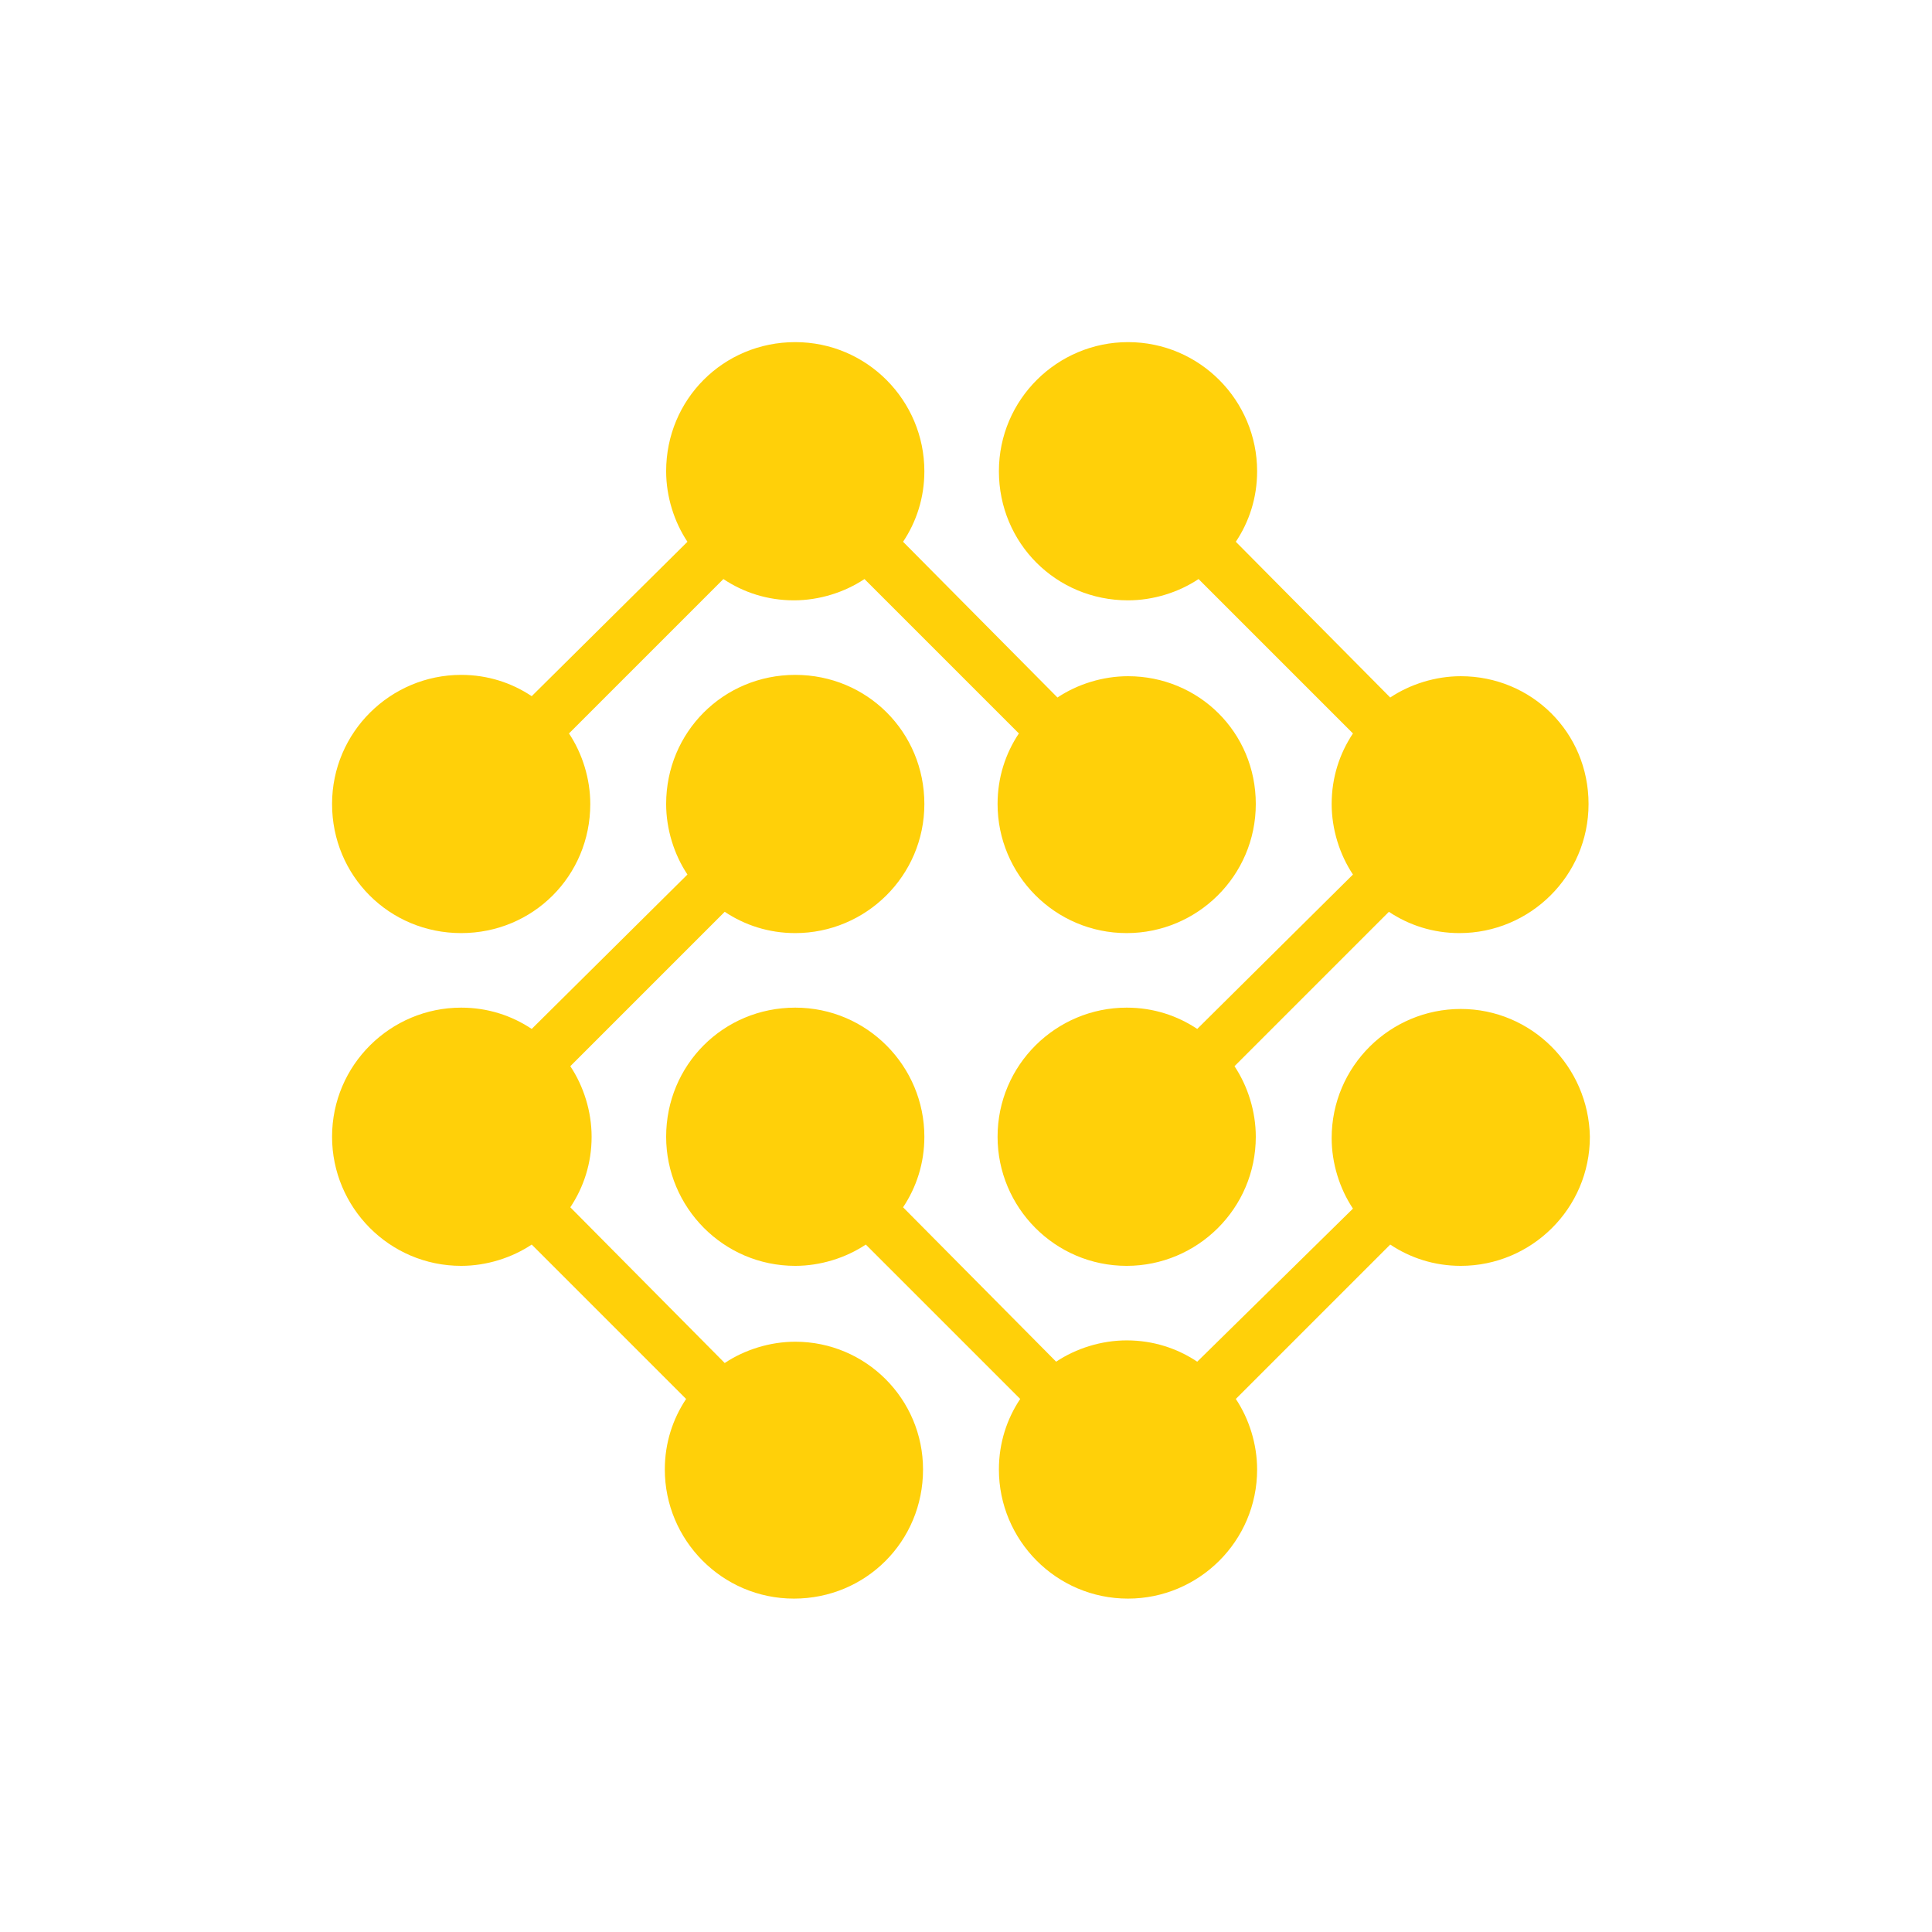
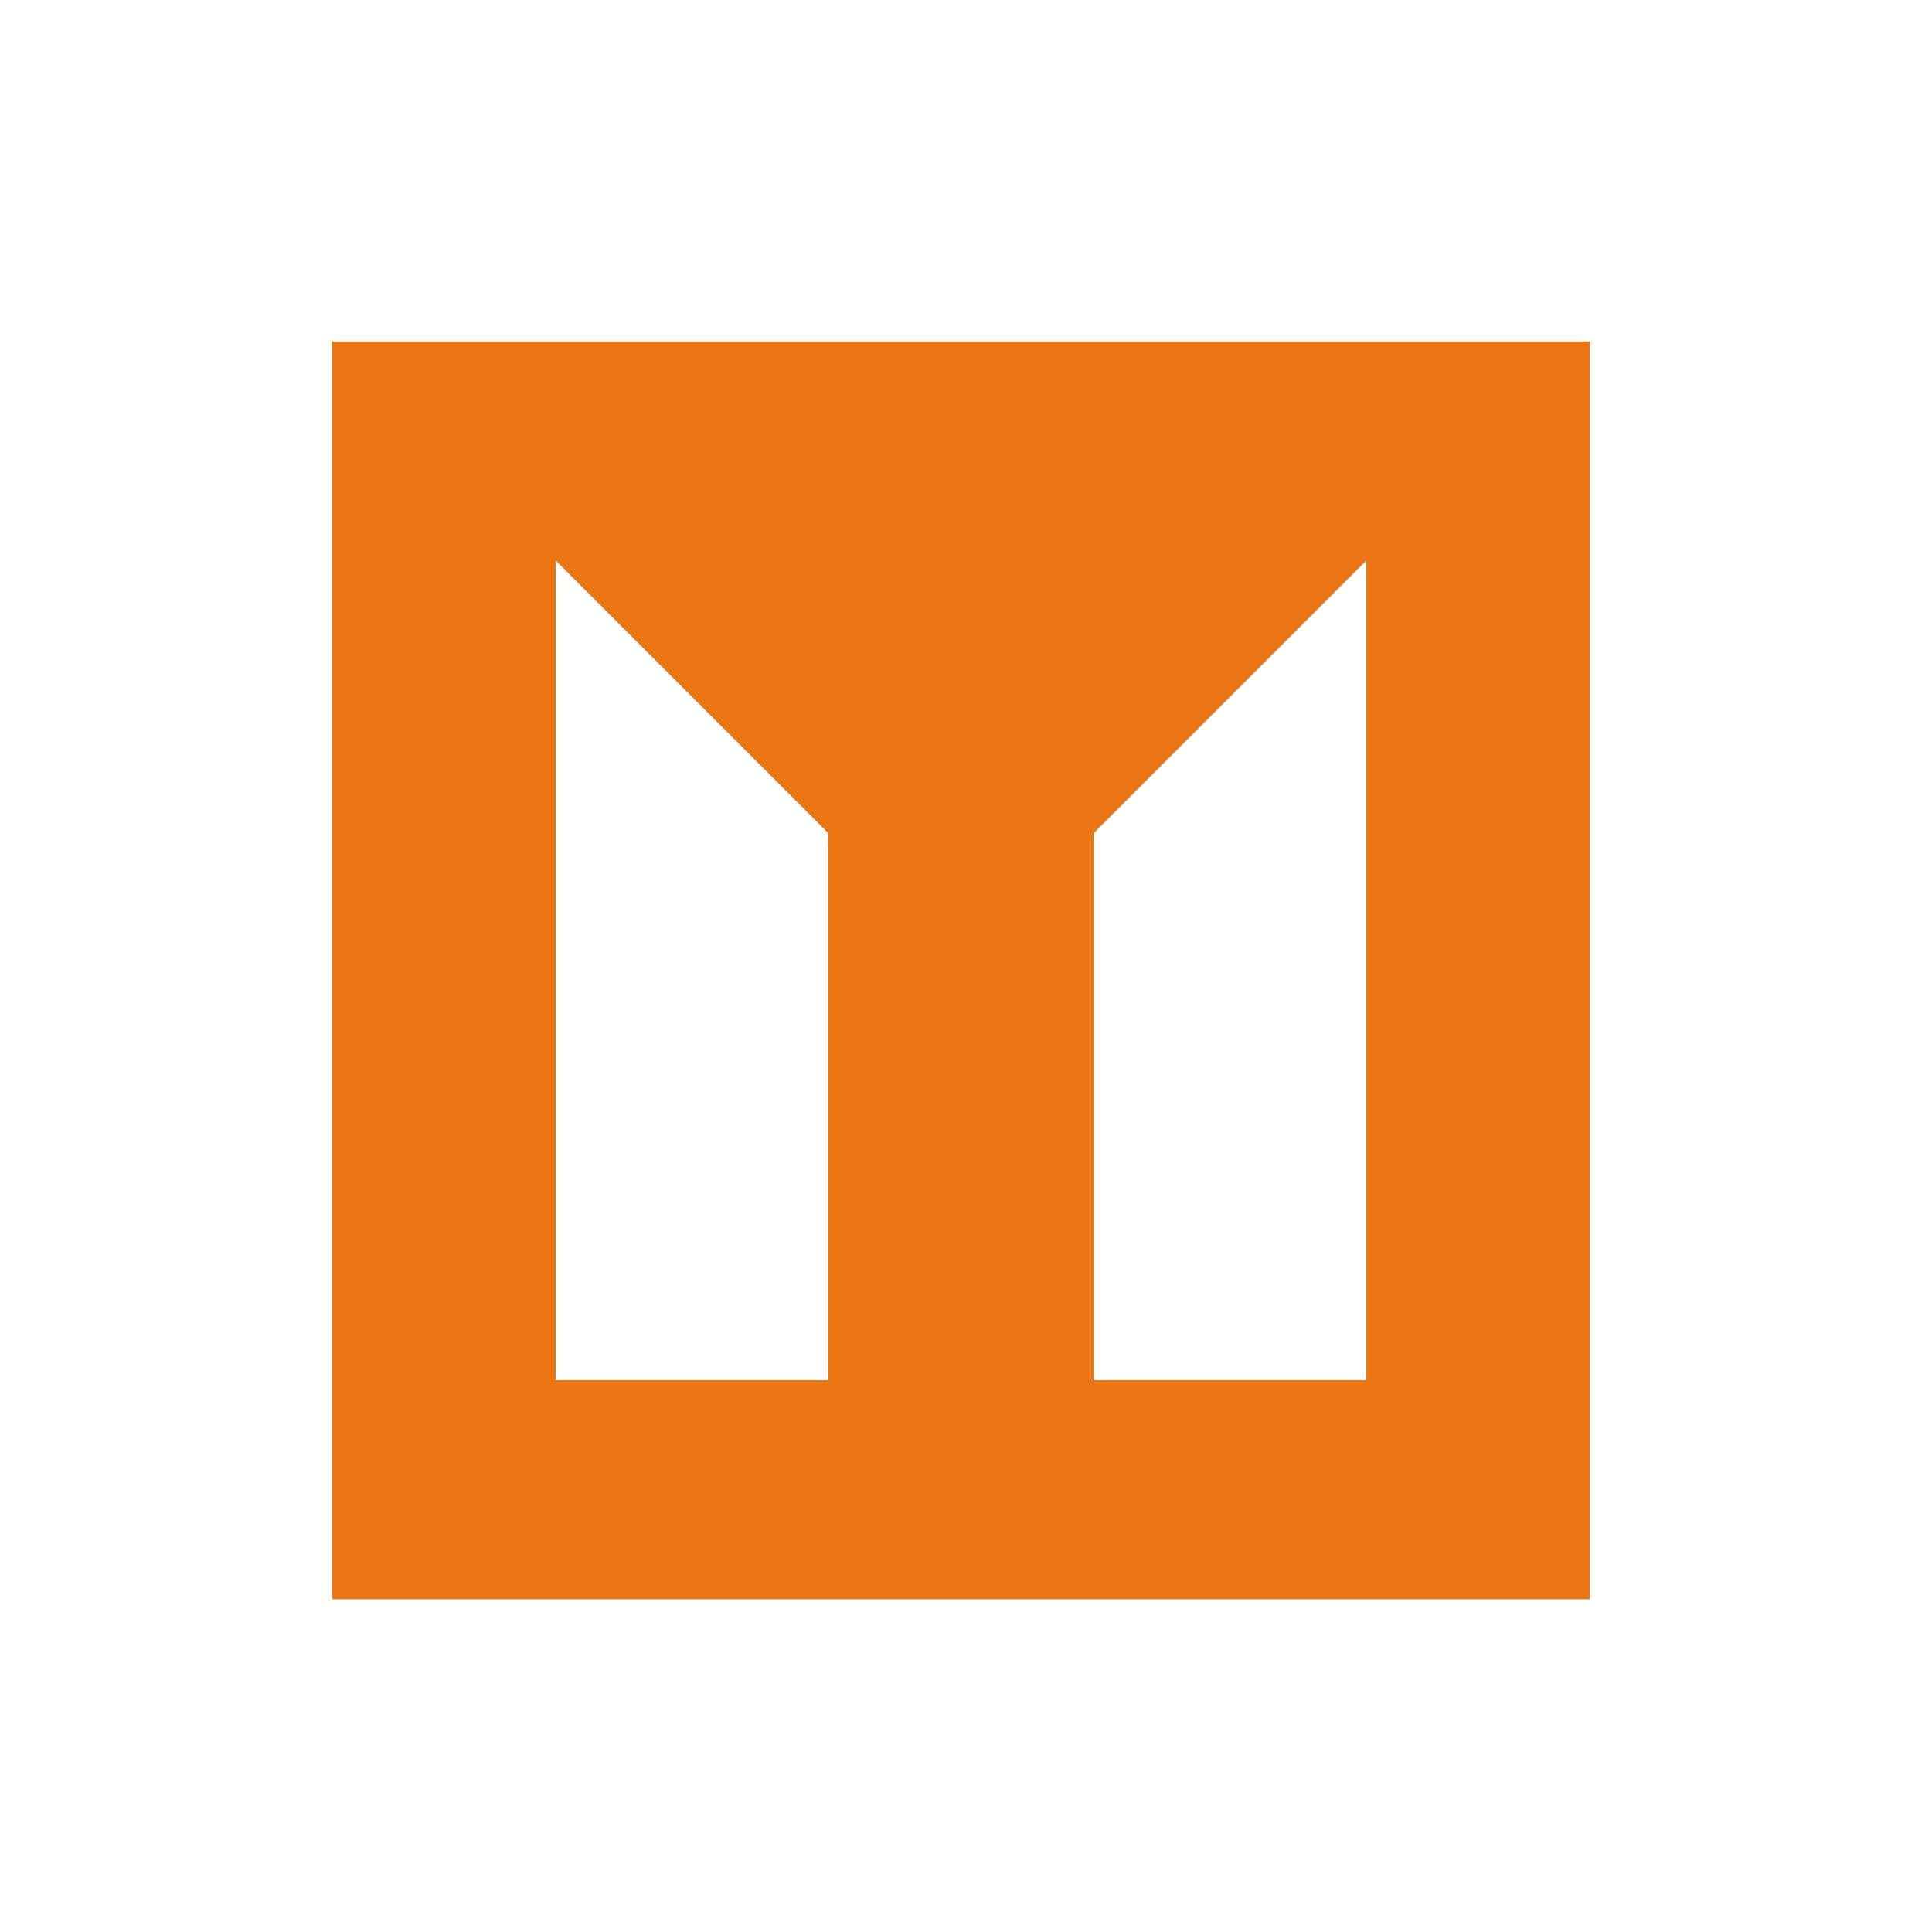
<svg xmlns="http://www.w3.org/2000/svg" width="192" height="192" viewBox="0 0 192 192" fill="none">
-   <path d="M112.101 67.201C109.587 67.201 107.074 67.995 105.09 69.317L89.746 53.841C91.069 51.857 91.862 49.476 91.862 46.831C91.862 39.82 86.175 34 79.032 34C71.889 34 66.201 39.688 66.201 46.831C66.201 49.344 66.995 51.857 68.317 53.841L52.841 69.185C50.857 67.862 48.476 67.069 45.831 67.069C38.82 67.069 33 72.757 33 79.9C33 87.042 38.688 92.73 45.831 92.73C52.974 92.73 58.661 87.042 58.661 79.9C58.661 77.386 57.868 74.873 56.545 72.889L71.889 57.545C73.873 58.868 76.254 59.661 78.9 59.661C81.413 59.661 83.926 58.868 85.91 57.545L101.254 72.889C99.931 74.873 99.138 77.254 99.138 79.9C99.138 86.91 104.825 92.73 111.968 92.73C118.979 92.73 124.799 87.042 124.799 79.9C124.799 72.757 119.111 67.201 112.101 67.201ZM145.169 100.27C138.159 100.27 132.339 105.958 132.339 113.101C132.339 115.614 133.132 118.127 134.455 120.111L118.979 135.323C116.995 134 114.614 133.206 111.968 133.206C109.455 133.206 106.942 134 104.958 135.323L89.746 119.979C91.069 117.995 91.862 115.614 91.862 112.968C91.862 105.958 86.175 100.138 79.032 100.138C71.889 100.138 66.201 105.825 66.201 112.968C66.201 119.979 71.889 125.799 79.032 125.799C81.545 125.799 84.058 125.005 86.042 123.683L101.386 139.026C100.063 141.011 99.27 143.392 99.27 146.037C99.27 153.048 104.958 158.868 112.101 158.868C119.111 158.868 124.931 153.18 124.931 146.037C124.931 143.524 124.138 141.011 122.815 139.026L138.159 123.683C140.143 125.005 142.524 125.799 145.169 125.799C152.18 125.799 158 120.111 158 112.968C157.868 105.958 152.18 100.27 145.169 100.27Z" fill="#FFD009" />
-   <path d="M79.032 133.339C76.519 133.339 74.005 134.132 72.021 135.455L56.677 119.979C58 117.995 58.794 115.614 58.794 112.968C58.794 110.455 58 107.942 56.677 105.958L72.021 90.614C74.005 91.936 76.386 92.73 79.032 92.73C86.042 92.73 91.862 87.042 91.862 79.9C91.862 72.757 86.175 67.069 79.032 67.069C71.889 67.069 66.201 72.757 66.201 79.9C66.201 82.413 66.995 84.926 68.317 86.91L52.841 102.254C50.857 100.931 48.476 100.138 45.831 100.138C38.82 100.138 33 105.825 33 112.968C33 119.979 38.688 125.799 45.831 125.799C48.344 125.799 50.857 125.005 52.841 123.683L68.185 139.026C66.862 141.011 66.069 143.392 66.069 146.037C66.069 153.048 71.757 158.868 78.9 158.868C86.042 158.868 91.73 153.18 91.73 146.037C91.73 139.026 86.042 133.339 79.032 133.339ZM145.169 67.201C142.656 67.201 140.143 67.995 138.159 69.317L122.815 53.841C124.138 51.857 124.931 49.476 124.931 46.831C124.931 39.82 119.243 34 112.101 34C105.09 34 99.27 39.688 99.27 46.831C99.27 53.974 104.958 59.661 112.101 59.661C114.614 59.661 117.127 58.868 119.111 57.545L134.455 72.889C133.132 74.873 132.339 77.254 132.339 79.9C132.339 82.413 133.132 84.926 134.455 86.91L118.979 102.254C116.995 100.931 114.614 100.138 111.968 100.138C104.958 100.138 99.138 105.825 99.138 112.968C99.138 119.979 104.825 125.799 111.968 125.799C118.979 125.799 124.799 120.111 124.799 112.968C124.799 110.455 124.005 107.942 122.683 105.958L138.026 90.614C140.011 91.936 142.392 92.73 145.037 92.73C152.048 92.73 157.868 87.042 157.868 79.9C157.868 72.757 152.18 67.201 145.169 67.201Z" fill="#FFD009" />
+   <path d="M33 158.934H158V33.934H33V158.934ZM108.691 82.793L135.785 55.7V137.165H108.691V82.793ZM55.219 55.7L82.312 82.793V137.165H55.219V55.7Z" fill="#EB7513" />
</svg>
